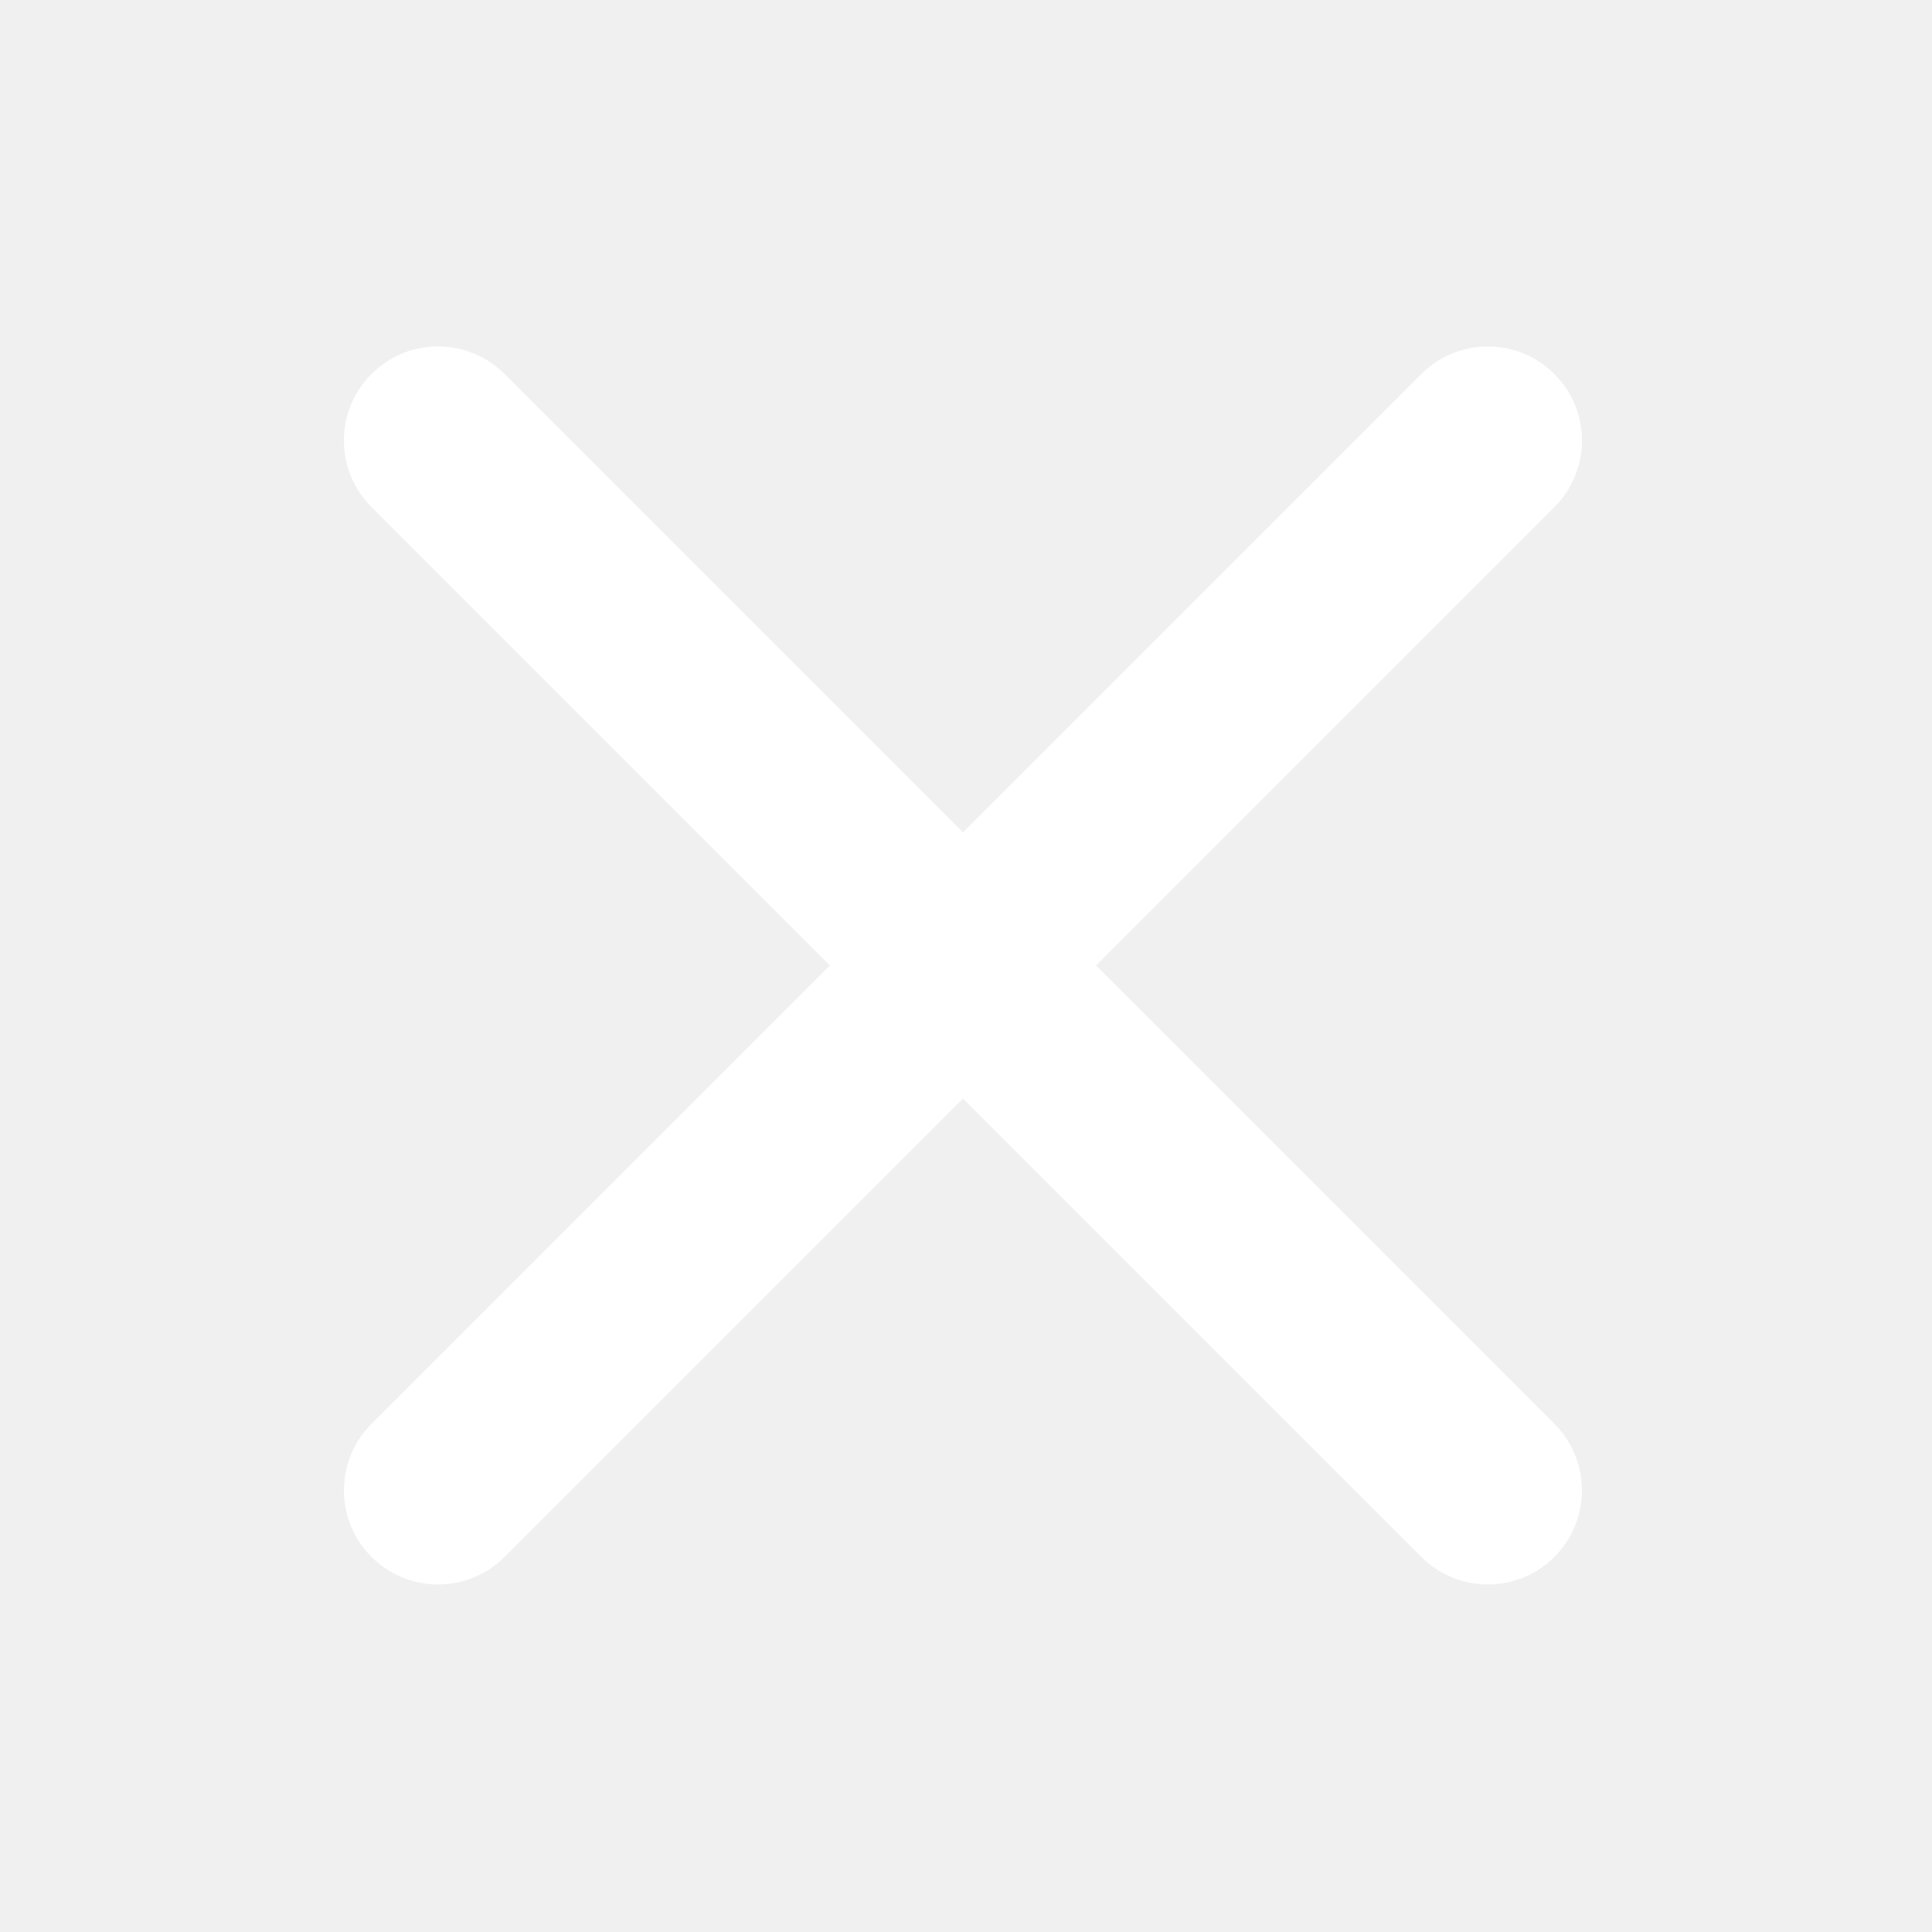
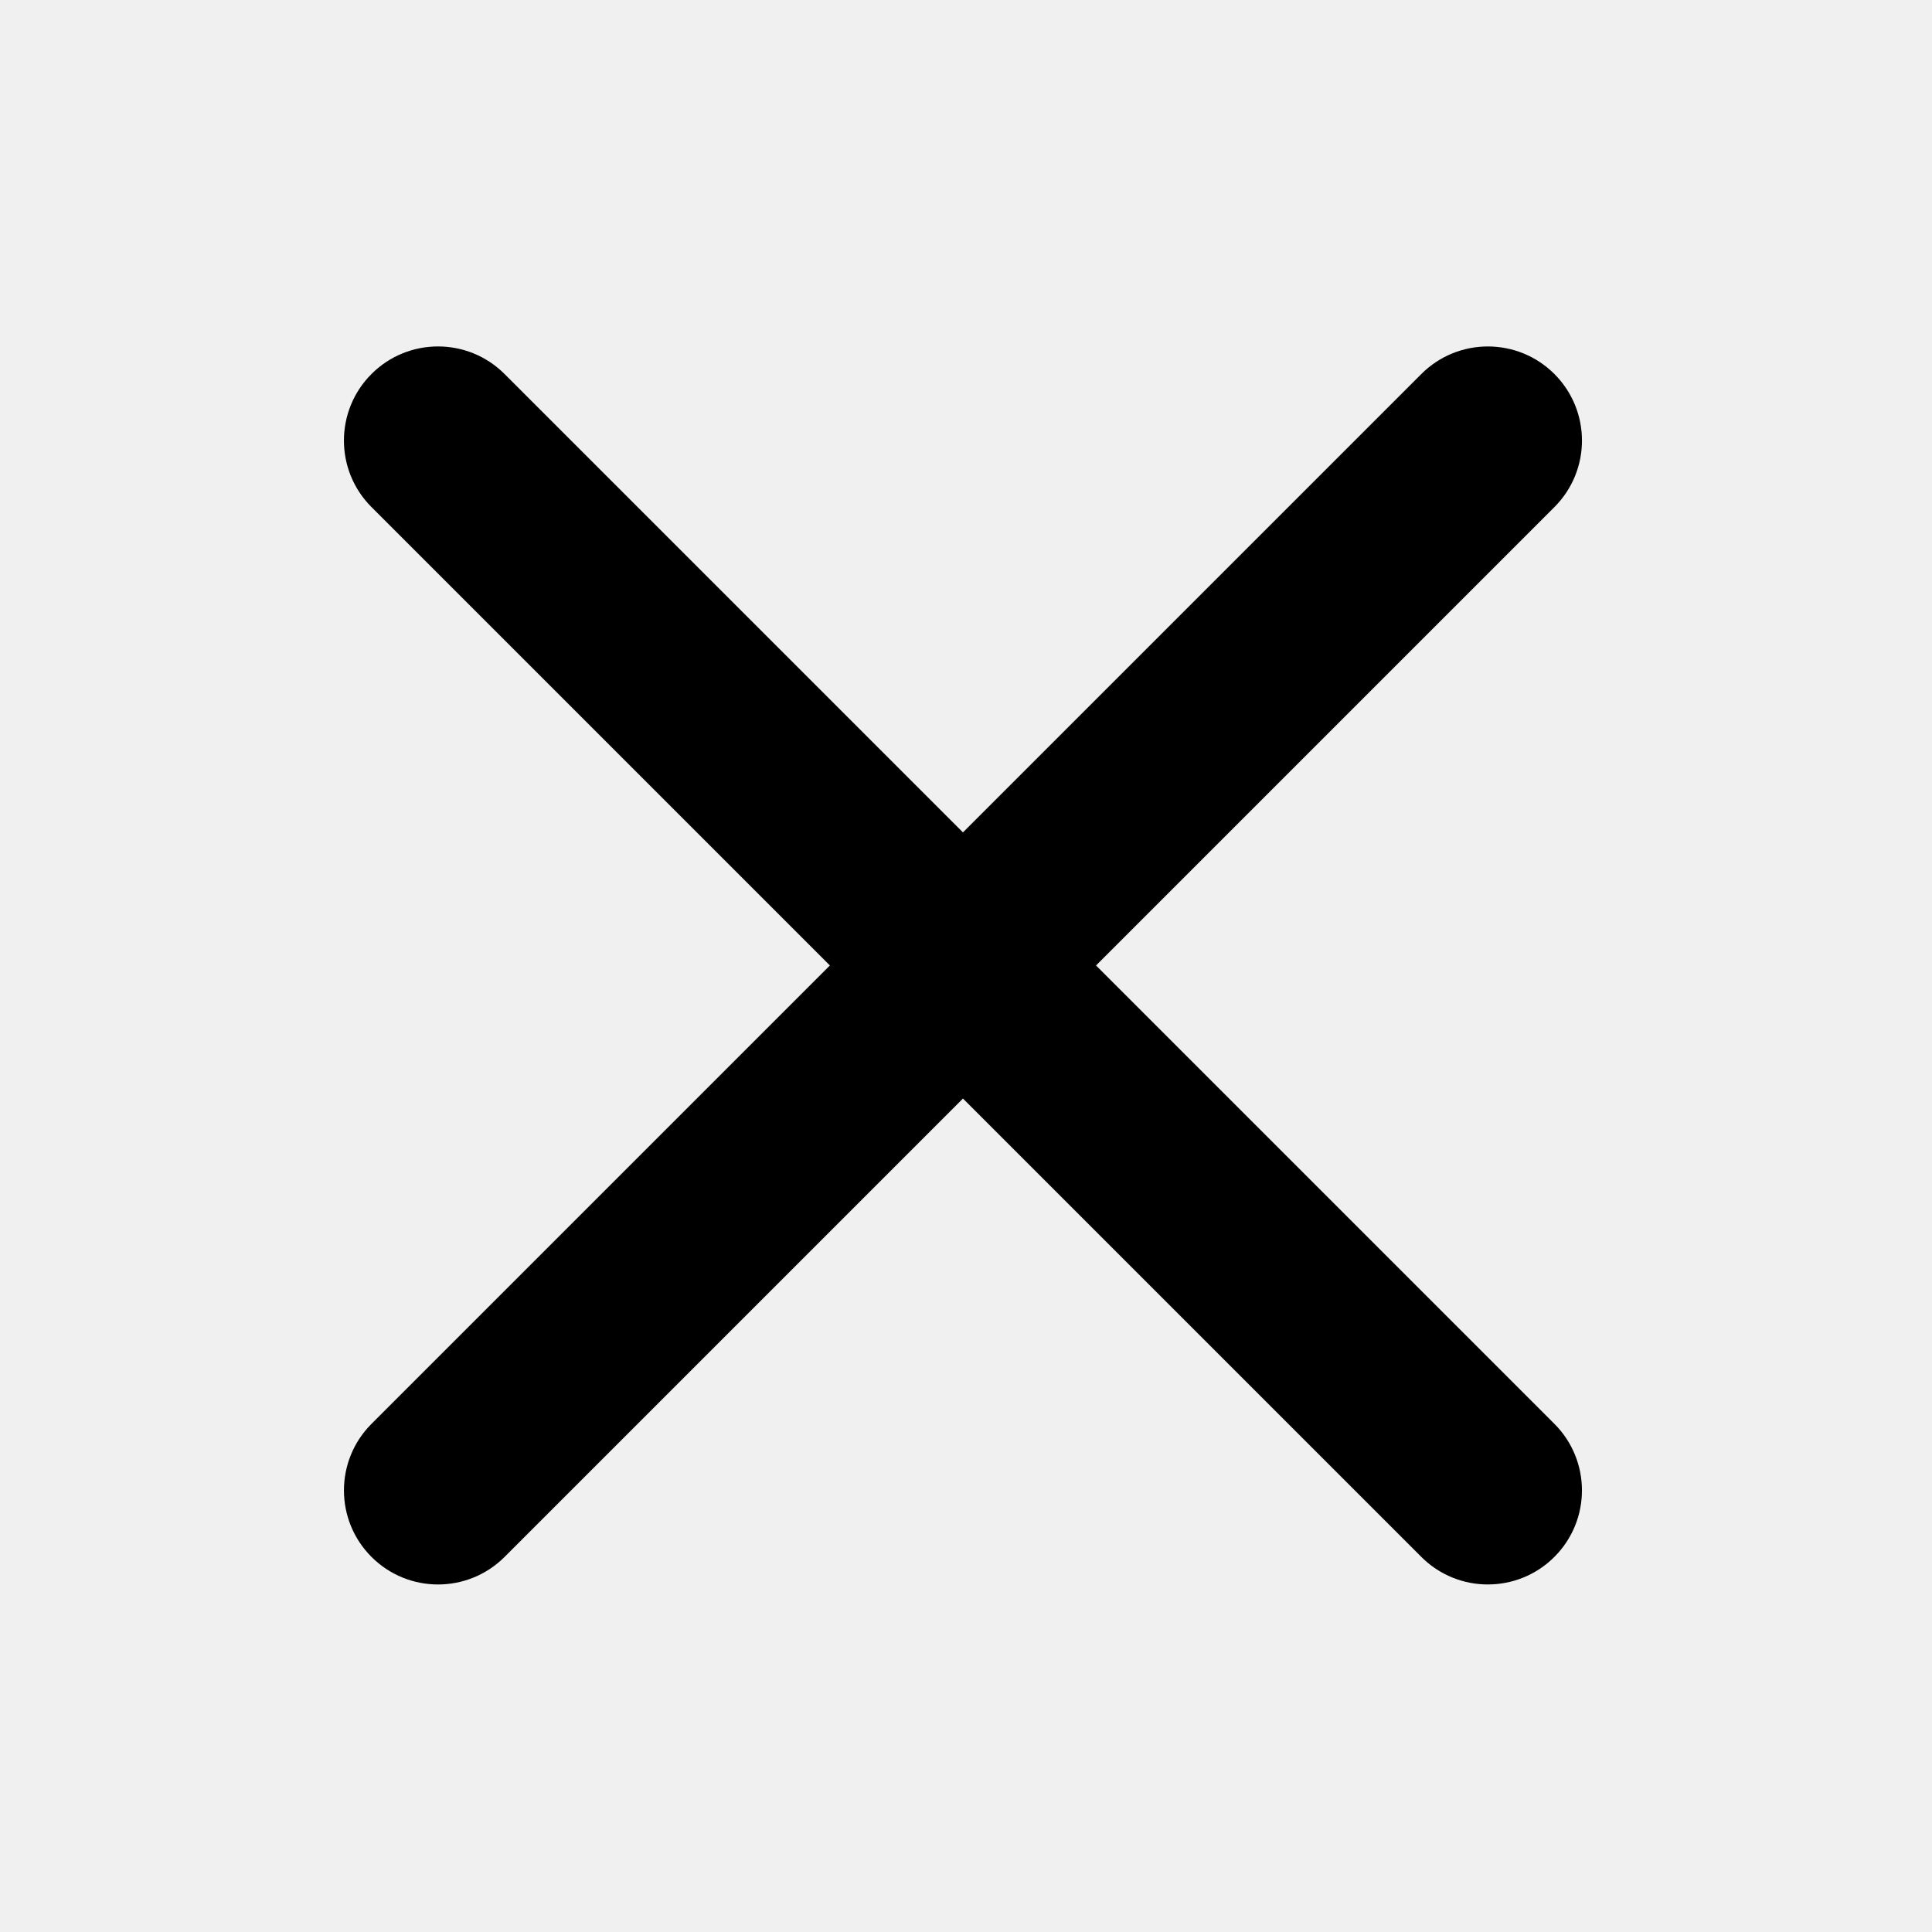
- <svg xmlns="http://www.w3.org/2000/svg" fill="none" viewBox="0 0 81 81">
-   <rect width="70.136" height="7.89" x="18.365" y="12.891" fill="#fff" rx="3.945" transform="rotate(45 18.365 12.89)" />
-   <rect width="70.136" height="7.89" x="12.786" y="62.485" fill="#fff" rx="3.945" transform="rotate(-45 12.786 62.485)" />
+ <svg xmlns="http://www.w3.org/2000/svg" viewBox="0 0 81 81">
+   <rect width="70.136" height="7.89" x="18.365" y="12.891" fill="currentColor" rx="3.945" transform="rotate(45 18.365 12.89)" />
+   <rect width="70.136" height="7.89" x="12.786" y="62.485" fill="currentColor" rx="3.945" transform="rotate(-45 12.786 62.485)" />
</svg>
